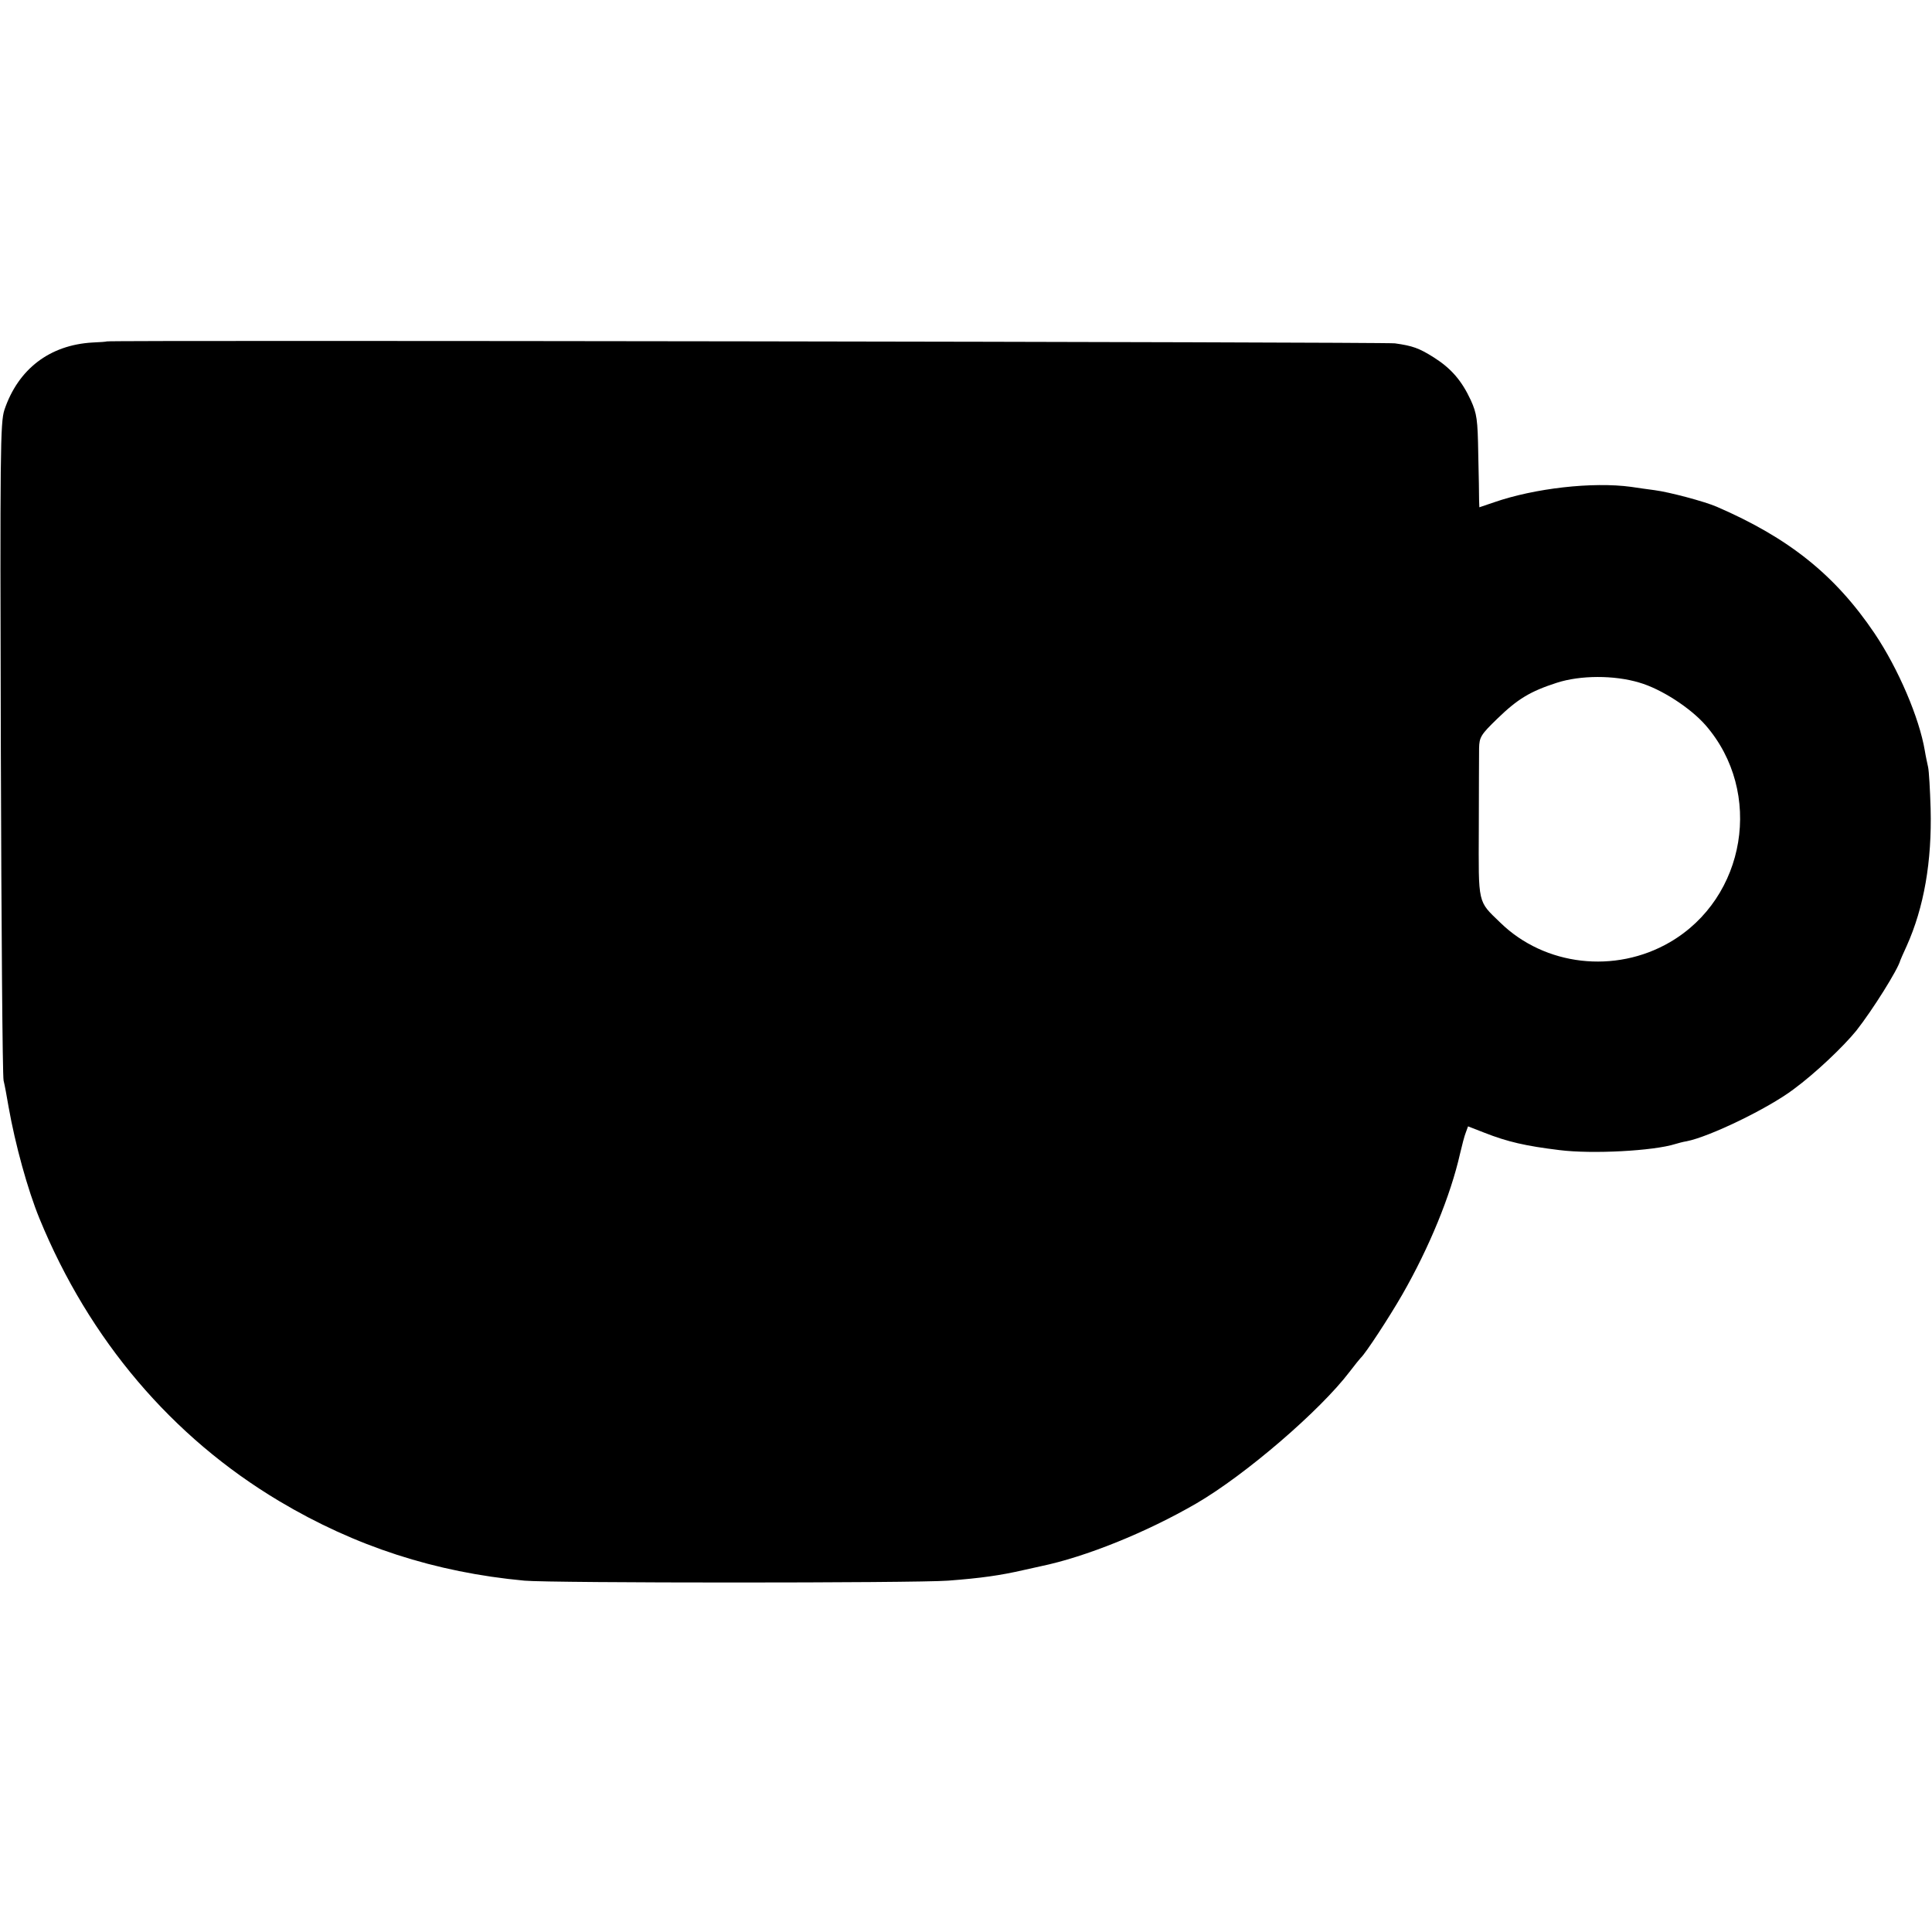
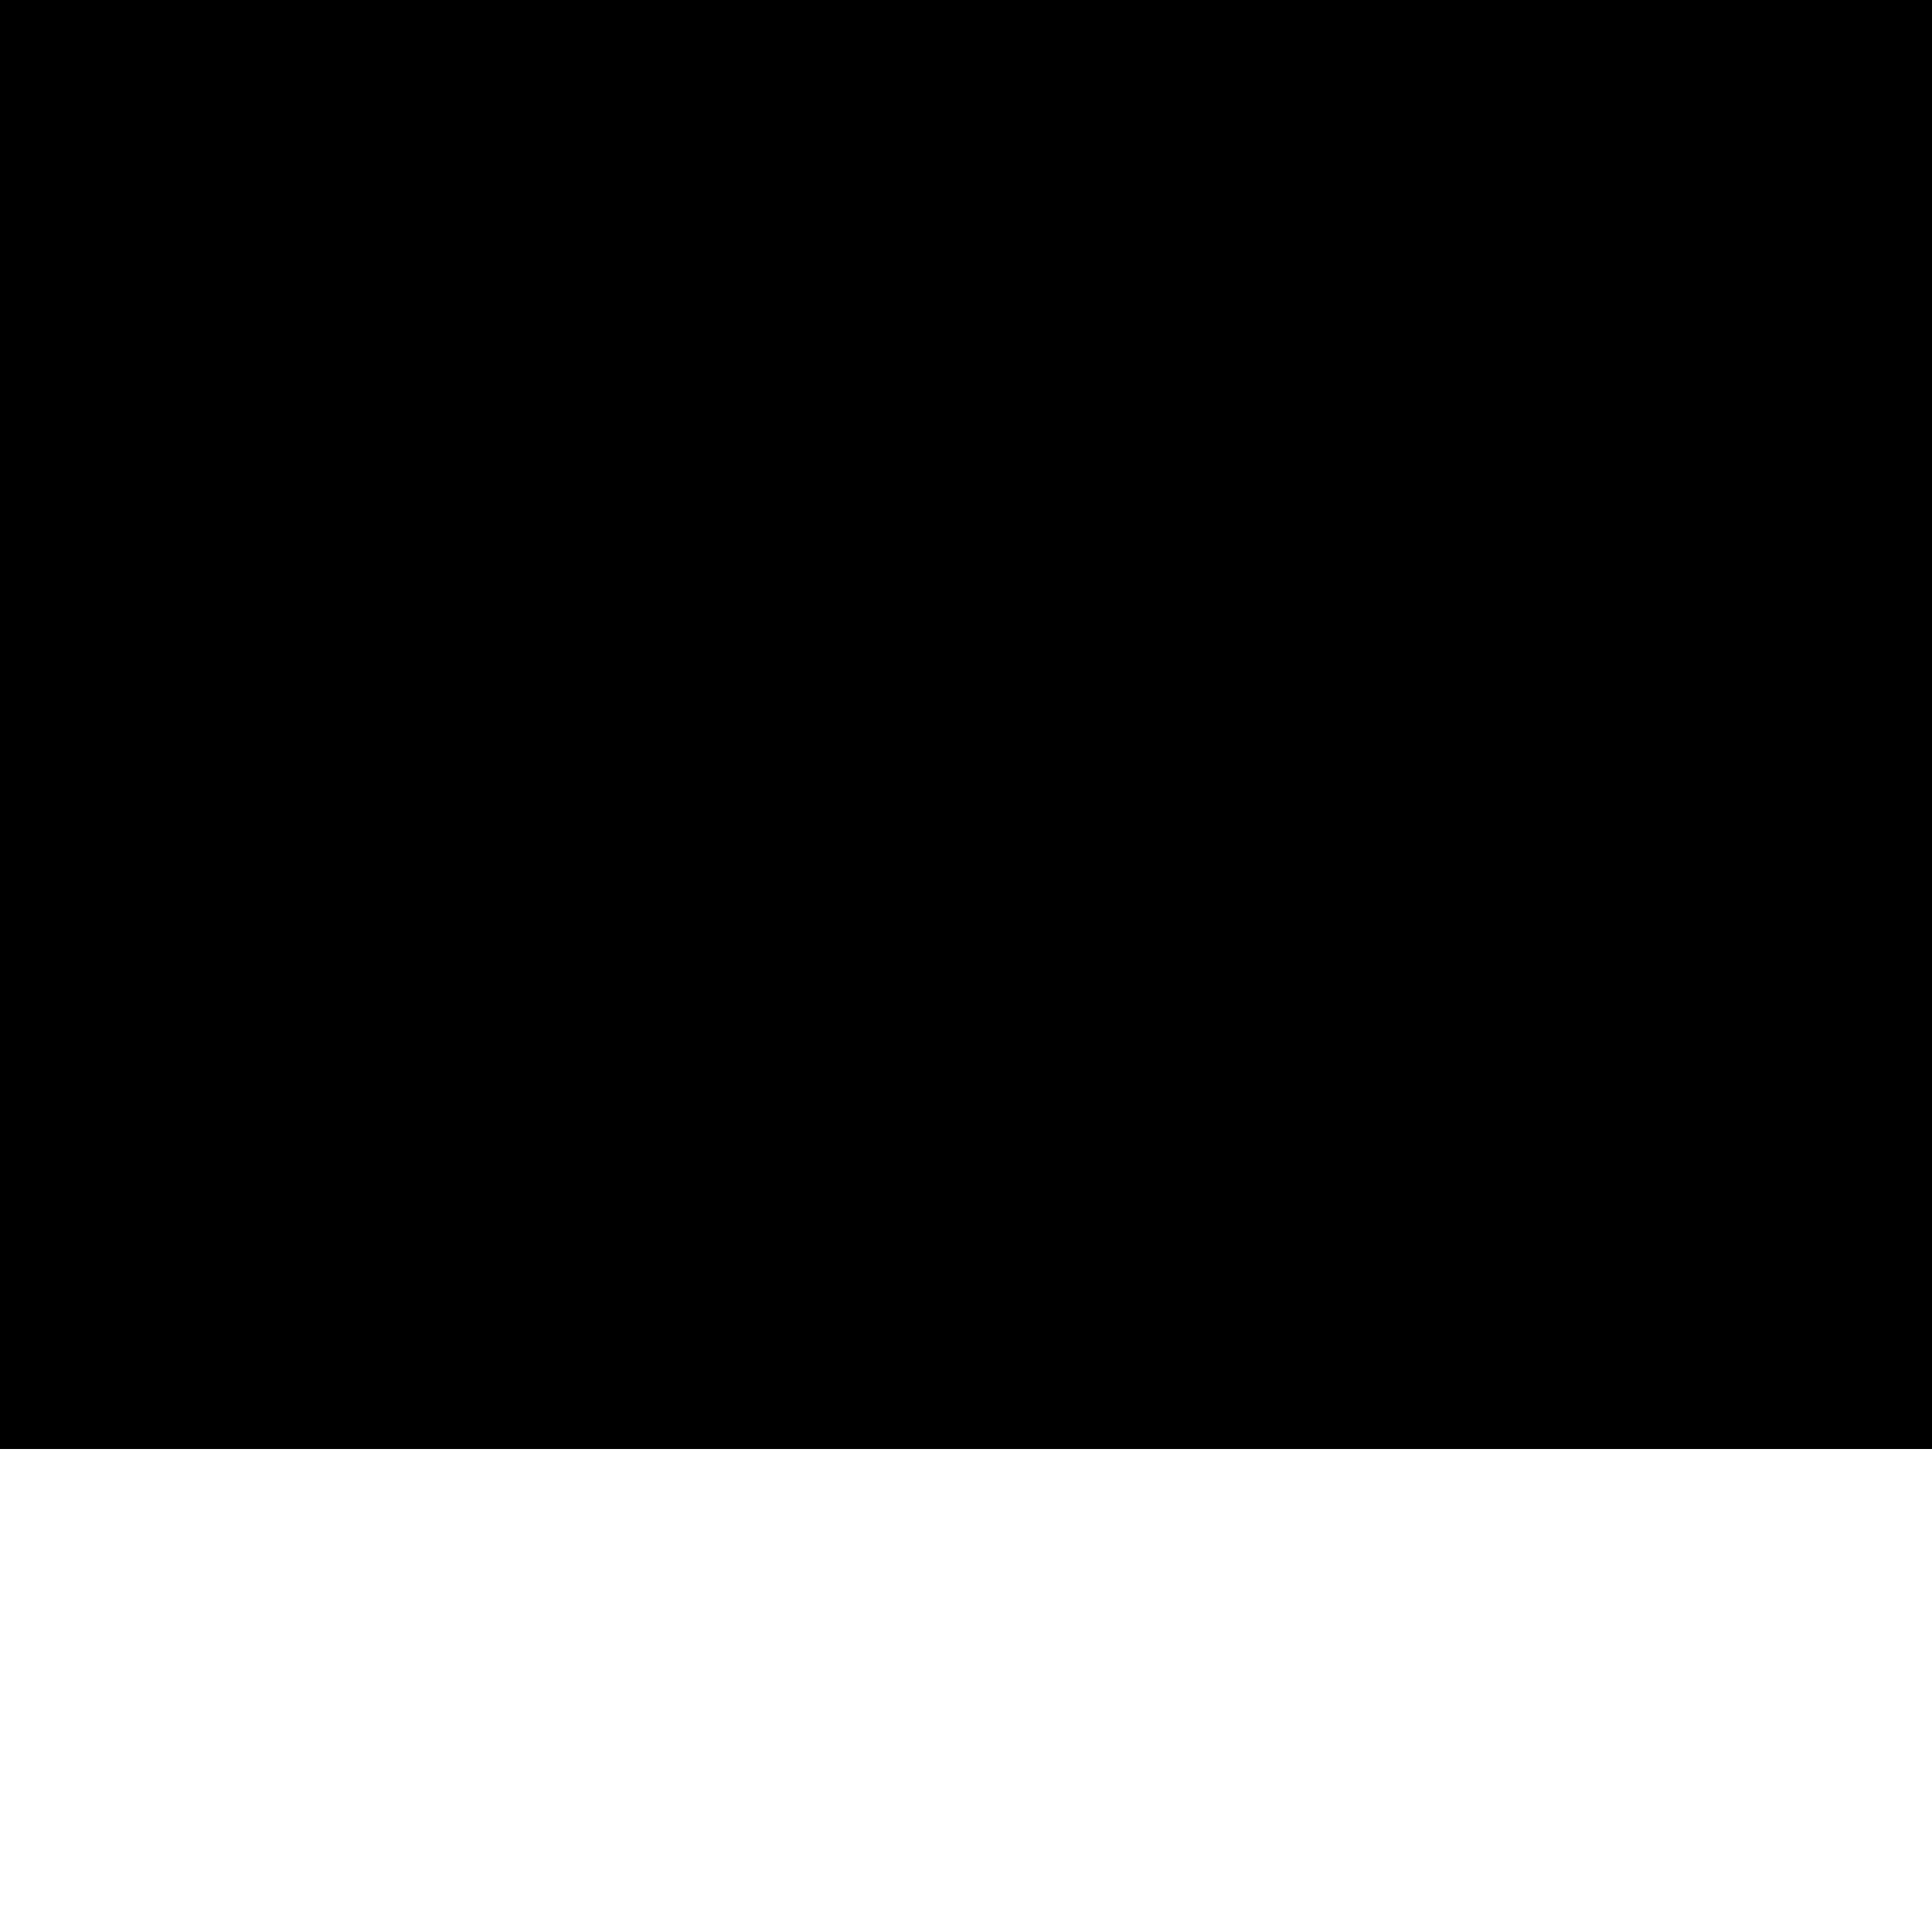
- <svg xmlns="http://www.w3.org/2000/svg" version="1.0" width="700pt" height="700pt" viewBox="0 0 700 700" preserveAspectRatio="xMidYMid meet">
-   <g transform="translate(0,700) scale(0.1,-0.1)" fill="#000000" stroke="none">
-     <path d="M387 5763 c-1 -1 -24 -3 -52 -4 -155 -9 -269 -96 -319 -244 -15 -46 -16 -145 -13 -1225 2 -646 6 -1188 10 -1205 4 -16 12 -59 18 -95 24 -136 69 -300 112 -405 180 -439 480 -792 869 -1024 275 -164 565 -258 888 -288 97 -9 1416 -9 1535 0 119 9 189 19 272 38 27 6 55 12 63 14 164 34 384 123 565 228 177 103 448 336 555 477 19 25 37 47 40 50 17 15 104 148 151 230 97 169 175 359 209 510 7 30 16 65 21 77 l8 22 59 -23 c84 -33 149 -48 272 -63 119 -15 341 -3 420 22 10 3 28 8 41 10 82 16 294 118 387 188 79 58 181 155 228 213 59 75 151 222 159 254 1 3 11 26 23 52 63 140 92 307 87 498 -2 69 -6 136 -9 150 -3 14 -9 41 -12 60 -20 119 -96 297 -182 425 -143 212 -311 346 -572 459 -44 19 -171 53 -225 60 -22 3 -60 8 -85 12 -140 19 -350 -5 -497 -56 l-53 -18 -1 26 c0 15 -1 90 -3 167 -2 126 -5 146 -27 195 -33 71 -71 115 -134 155 -54 34 -77 42 -141 51 -35 5 -4663 12 -4667 7z m5552 -1236 c80 -23 186 -92 241 -155 210 -242 147 -625 -130 -786 -198 -115 -453 -86 -614 71 -83 80 -79 64 -78 341 0 136 1 267 1 291 1 40 6 49 66 107 73 71 119 99 215 130 86 28 209 28 299 1z" />
+ <svg xmlns="http://www.w3.org/2000/svg" version="1.0" width="260pt" height="260pt" viewBox="0 0 260 260" preserveAspectRatio="xMidYMid meet">
+   <g transform="translate(0,260) scale(0.1,-0.1)" fill="#000000" stroke="none">
+     <path d="M0 1625 l0 -975 1300 0 1300 0 0 975 0 975 -1300 0 -1300 0 0 -975z" />
  </g>
</svg>
